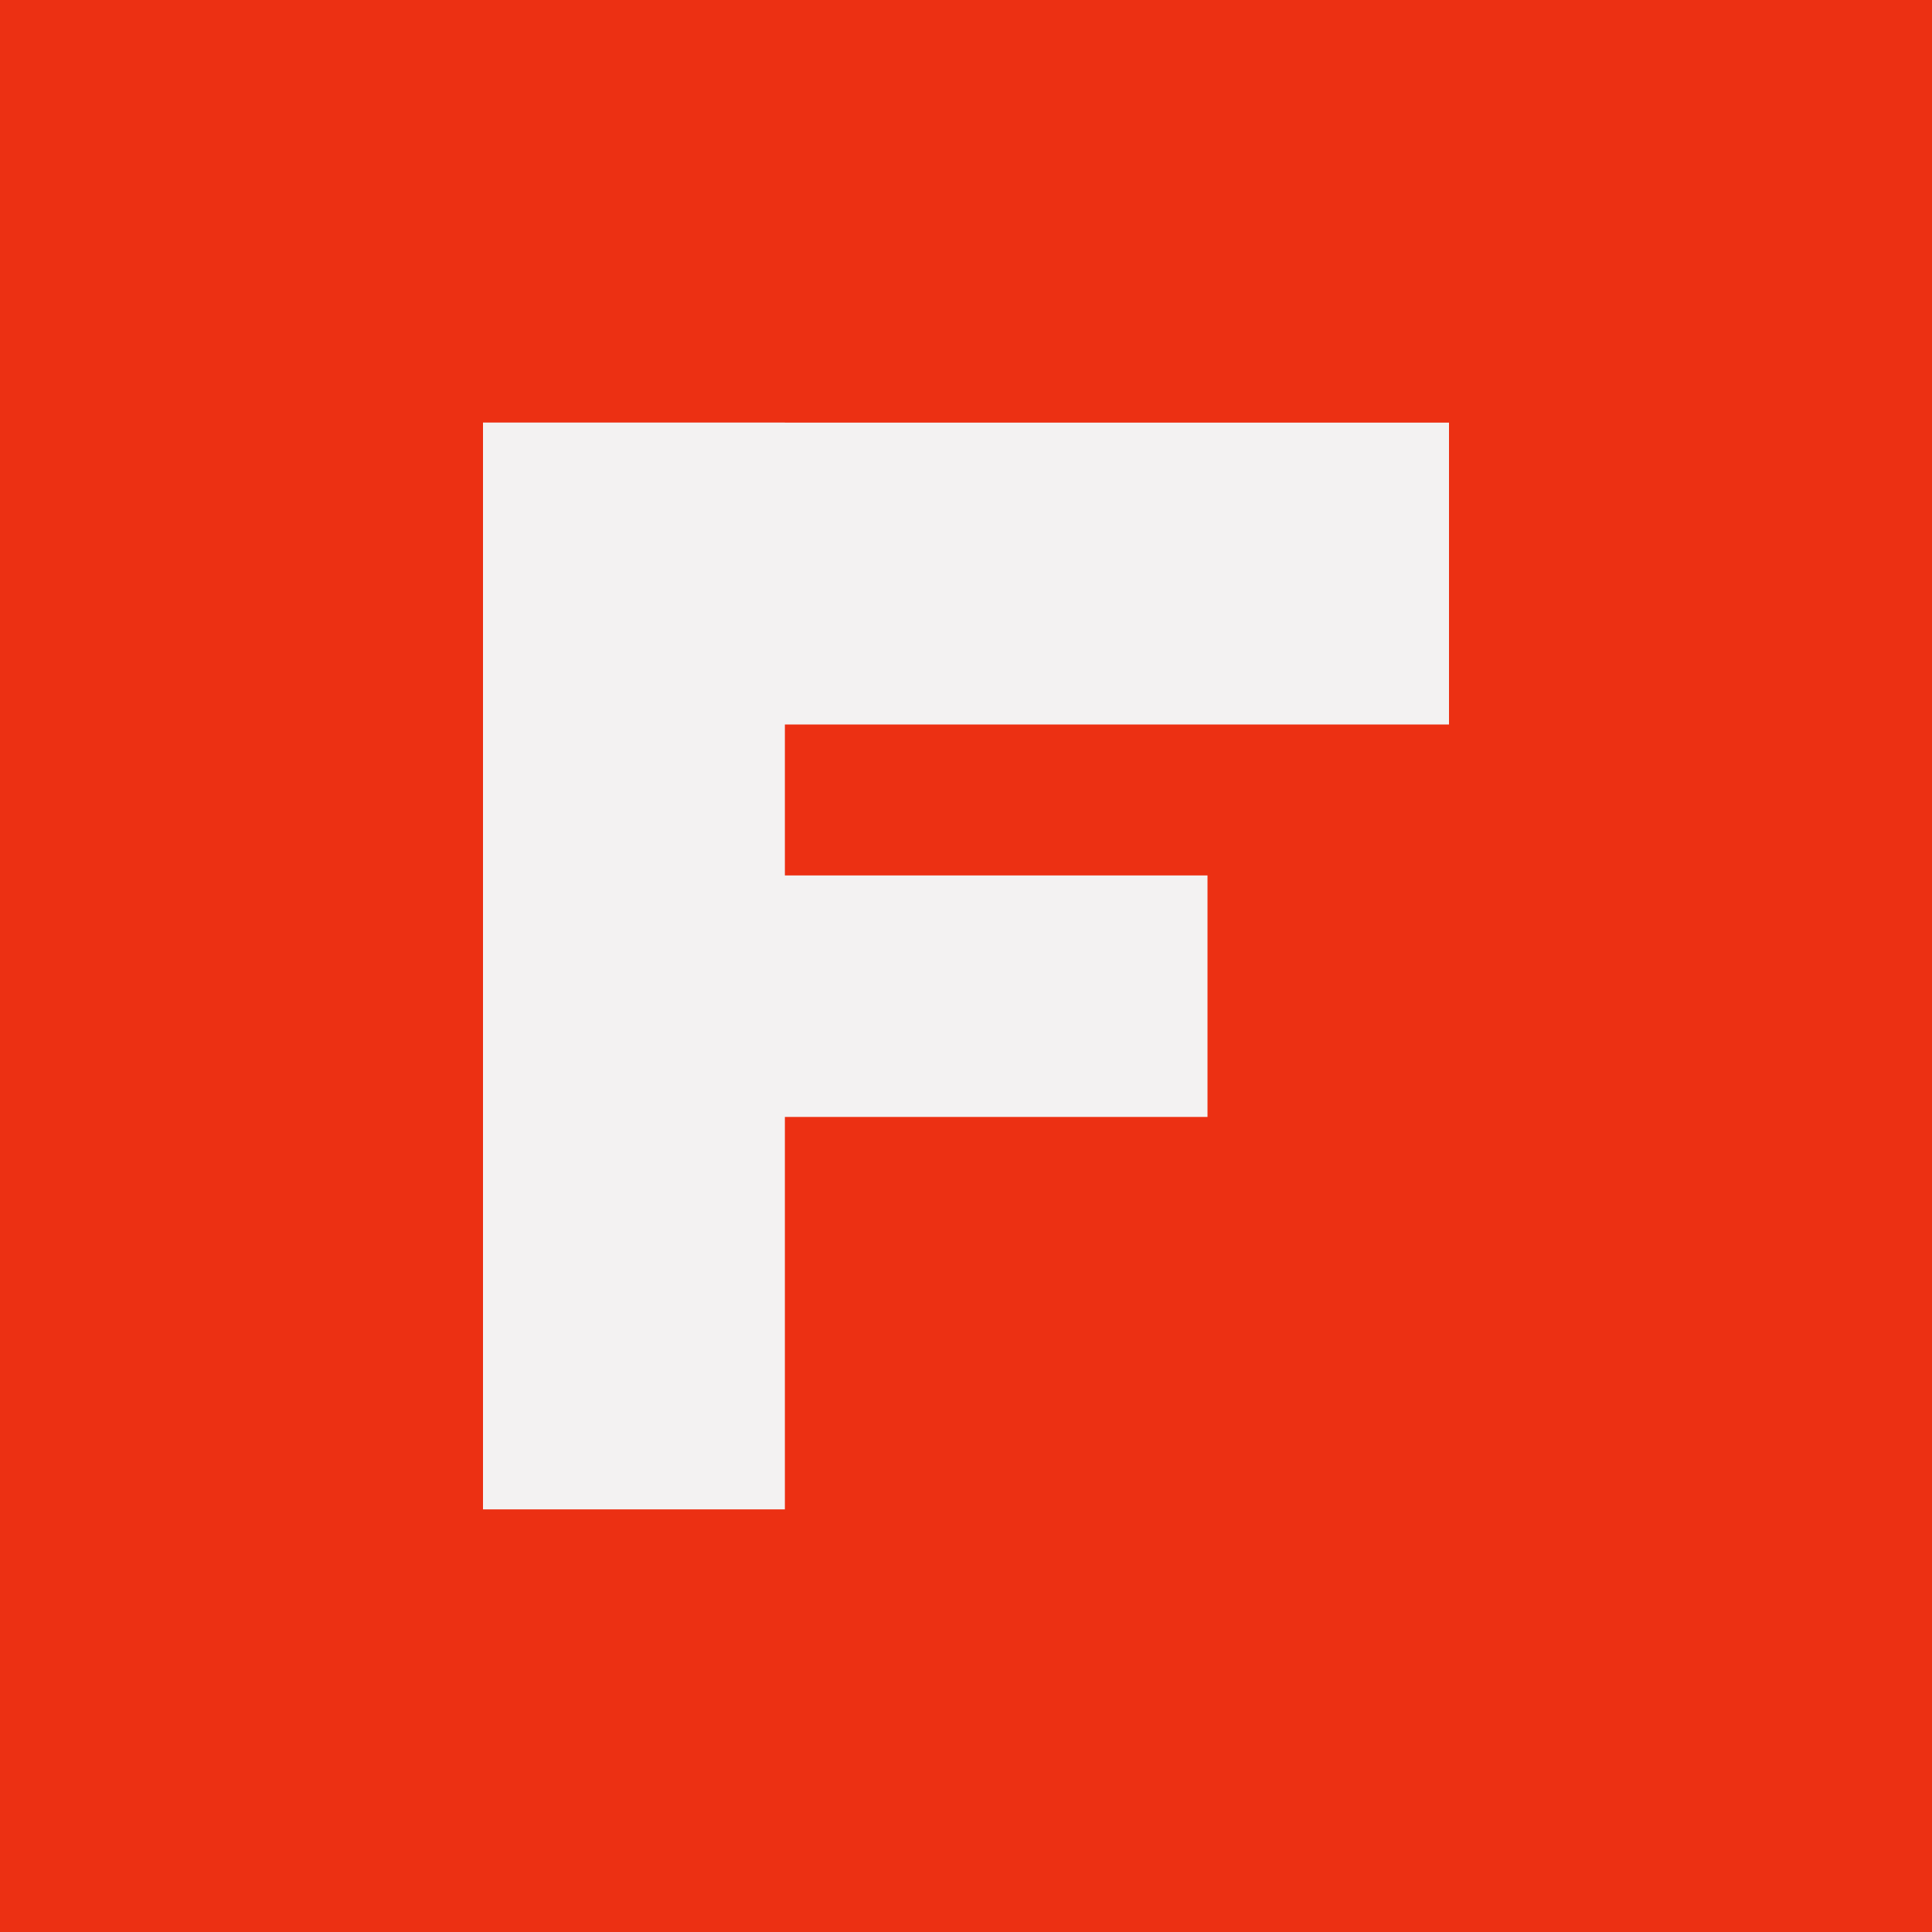
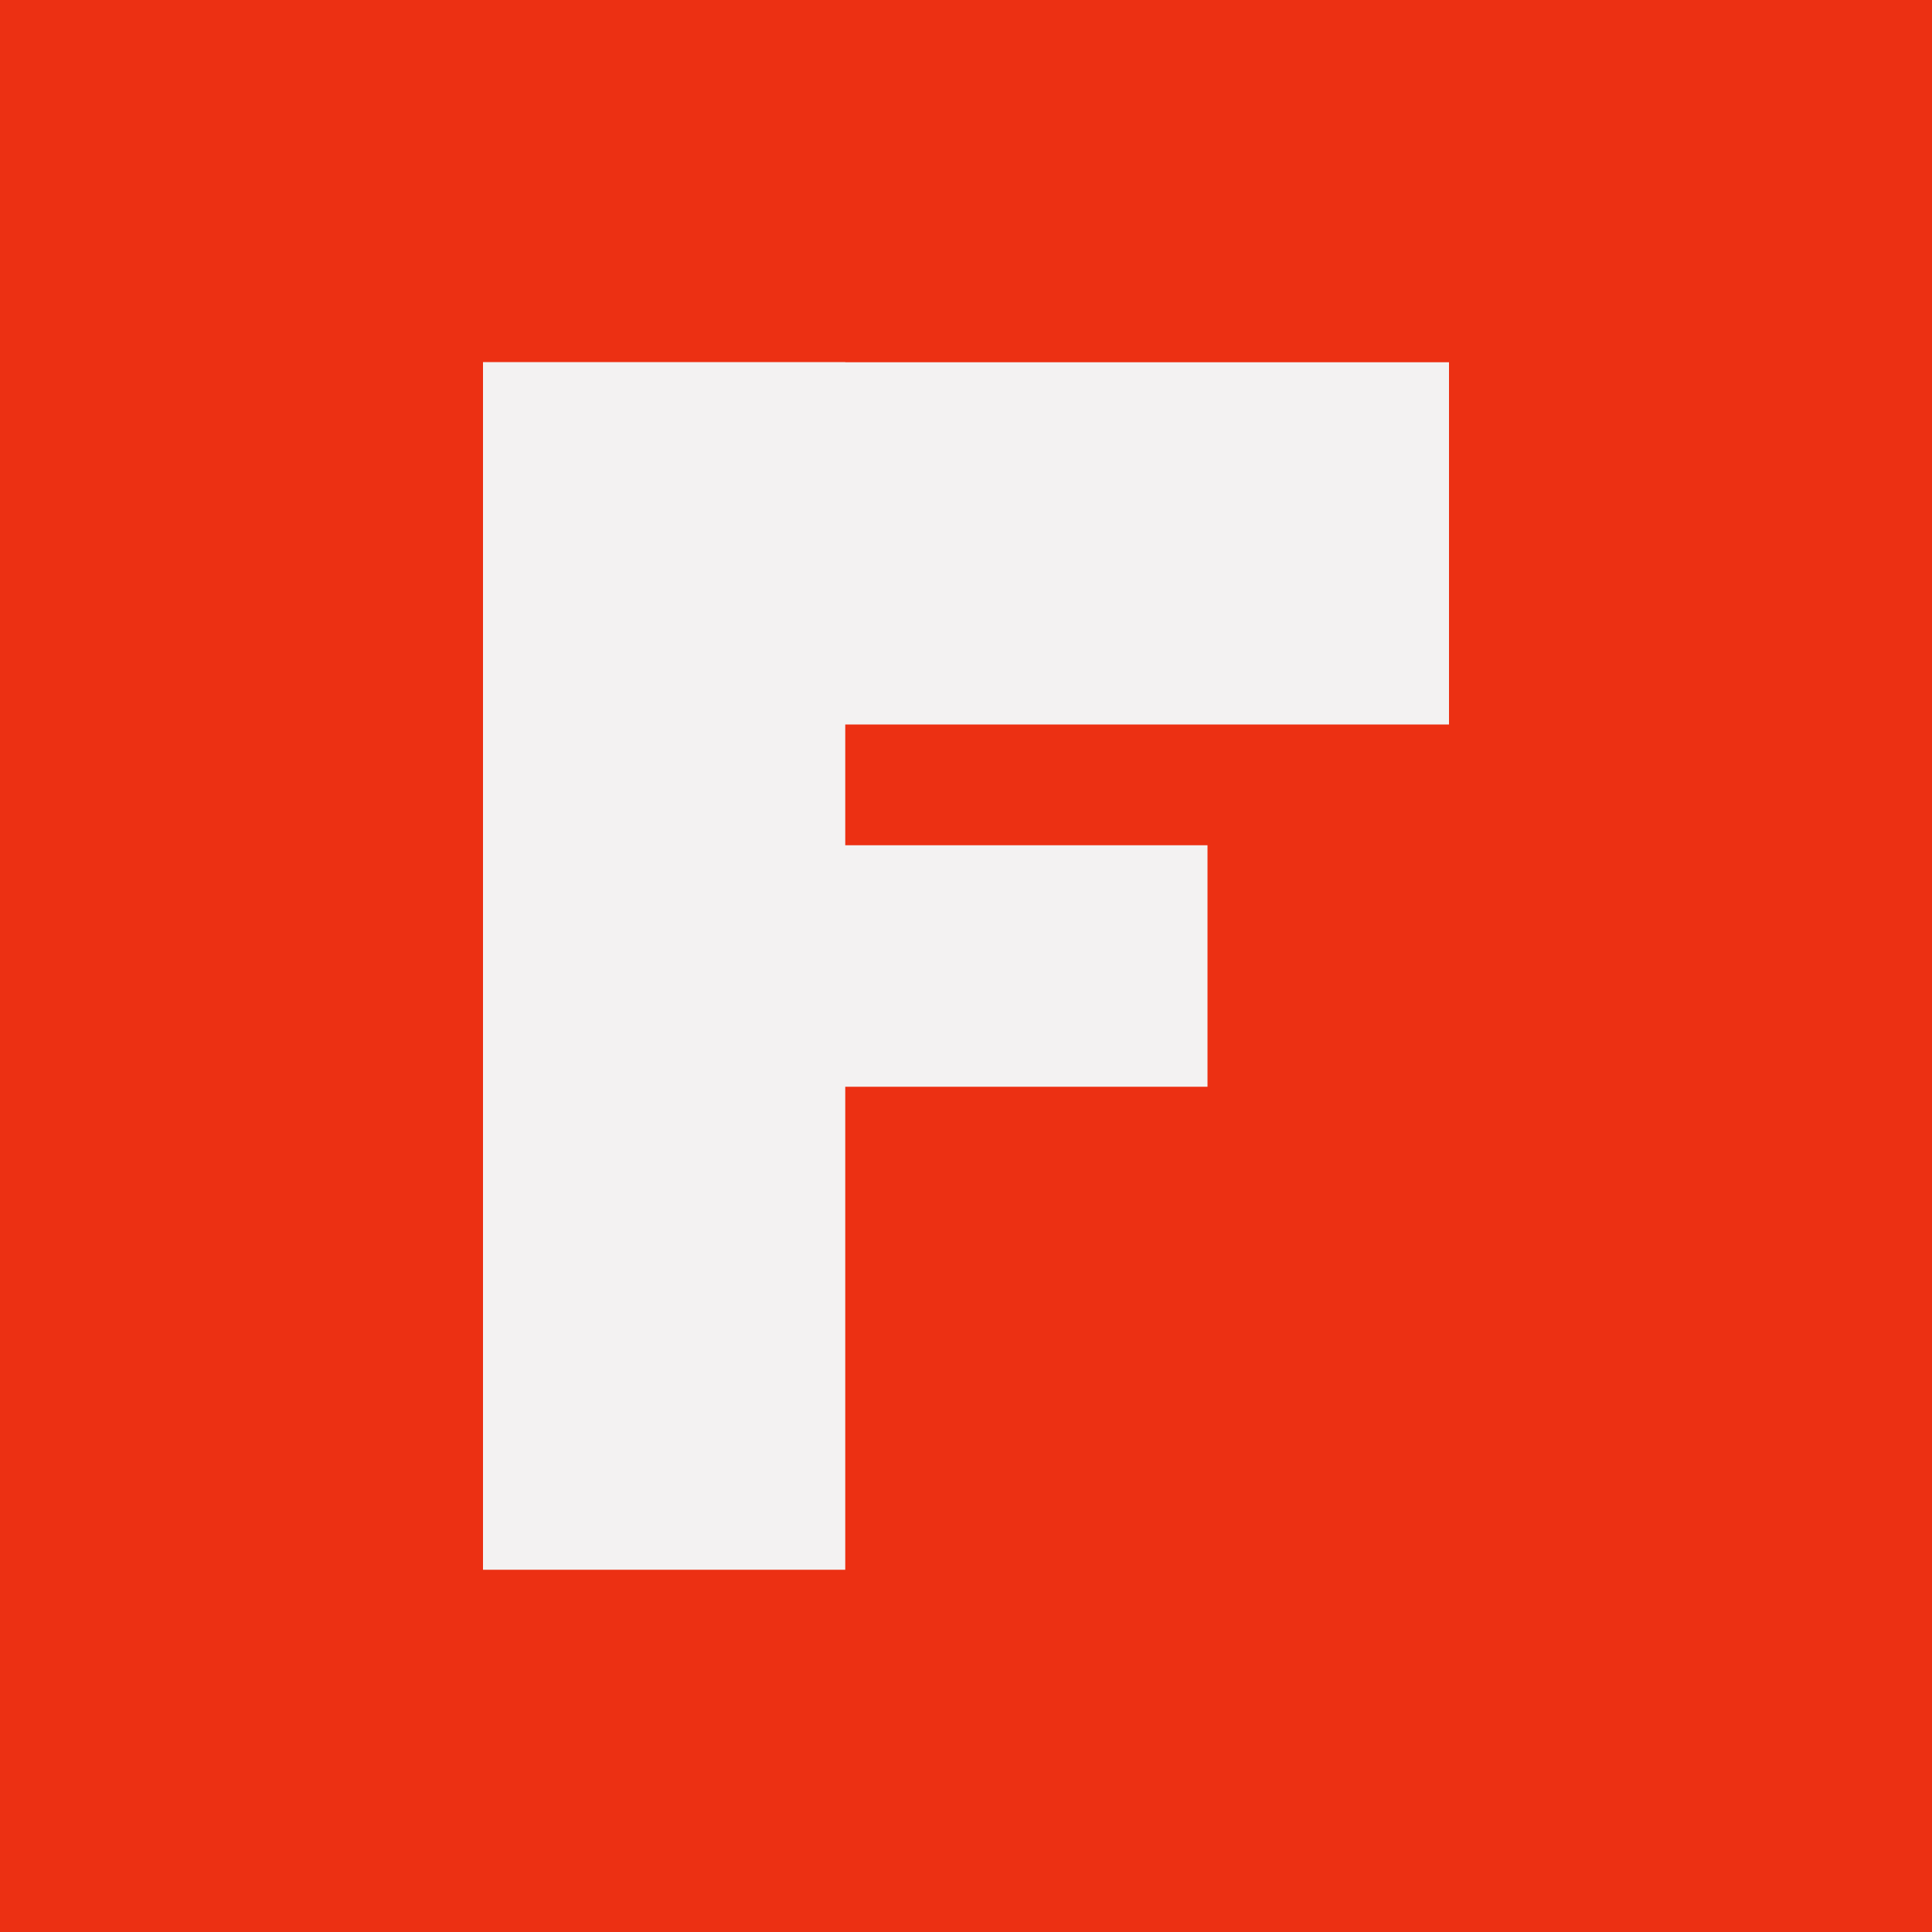
<svg xmlns="http://www.w3.org/2000/svg" viewBox="0 0 32 32">
  <rect width="32" height="32" fill="#ec3013" />
-   <rect x="8" y="7" width="5" height="18" fill="#f3f2f2" />
-   <rect x="8" y="7" width="16" height="5" fill="#f3f2f2" />
-   <rect x="8" y="14.5" width="12" height="4" fill="#f3f2f2" />
+   <rect x="8" y="6" width="6" height="20" fill="#f3f2f2" />
+   <rect x="8" y="6" width="16" height="6" fill="#f3f2f2" />
+   <rect x="8" y="14" width="12" height="4" fill="#f3f2f2" />
</svg>
